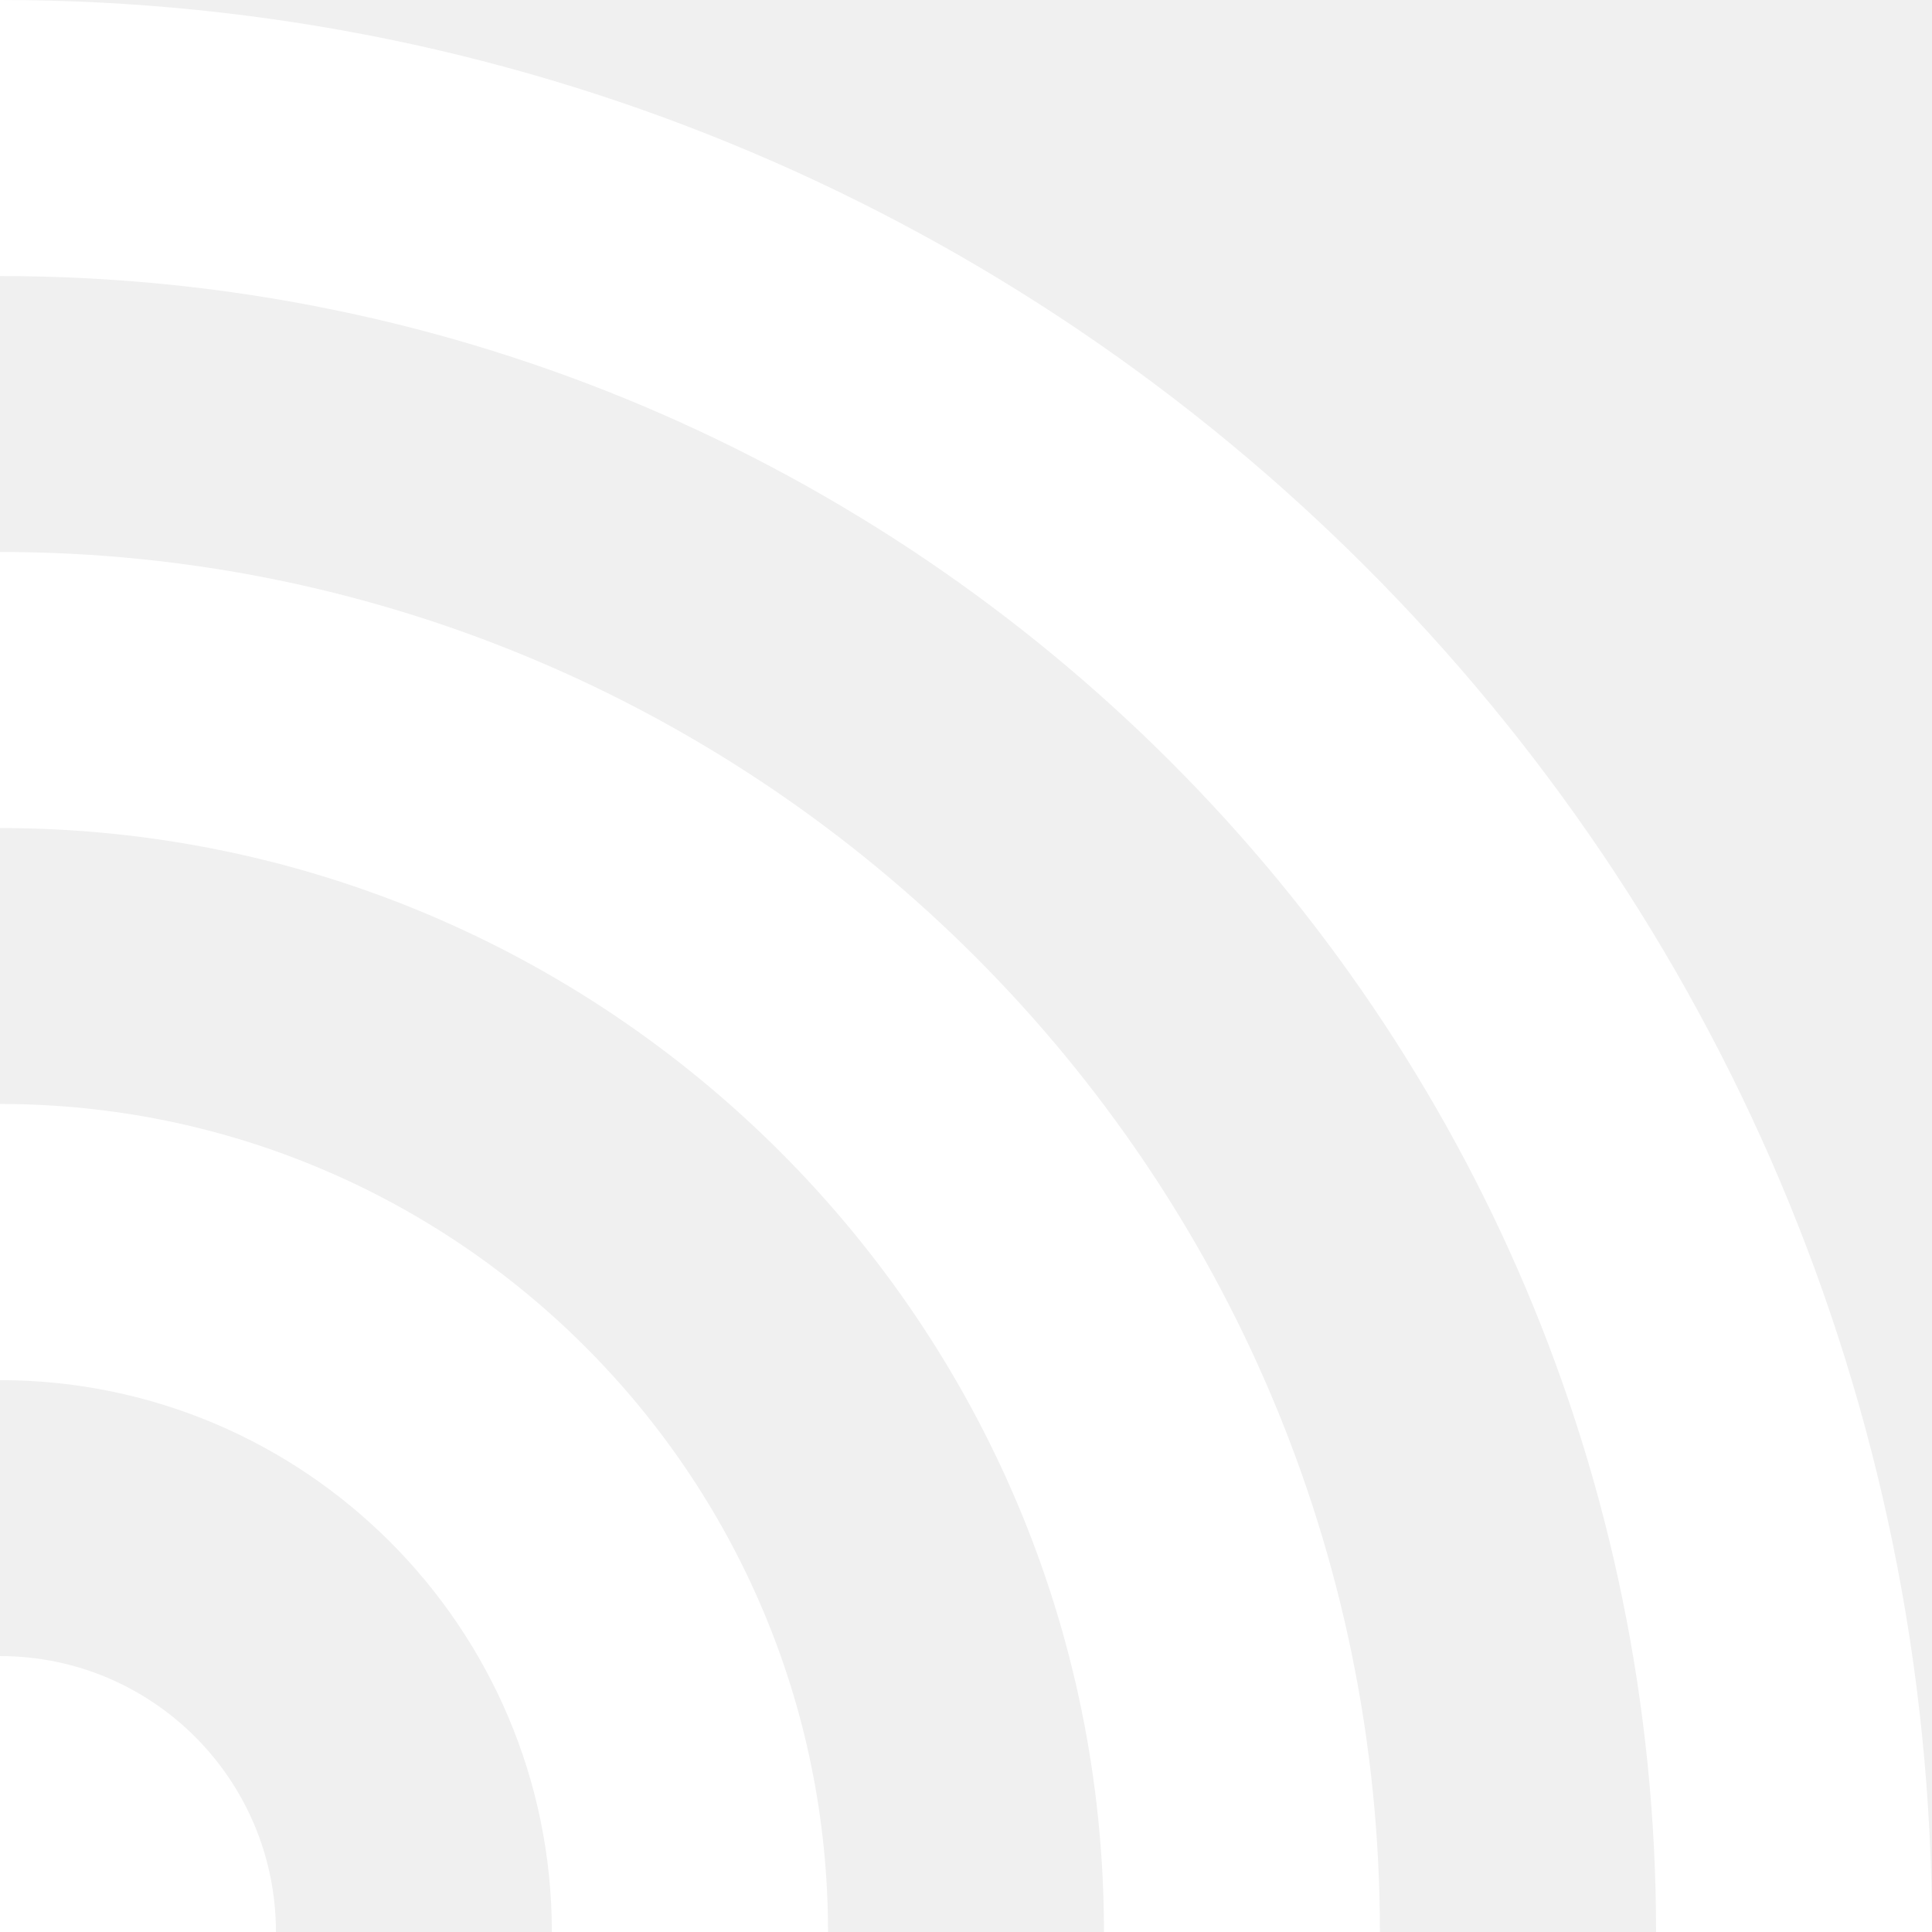
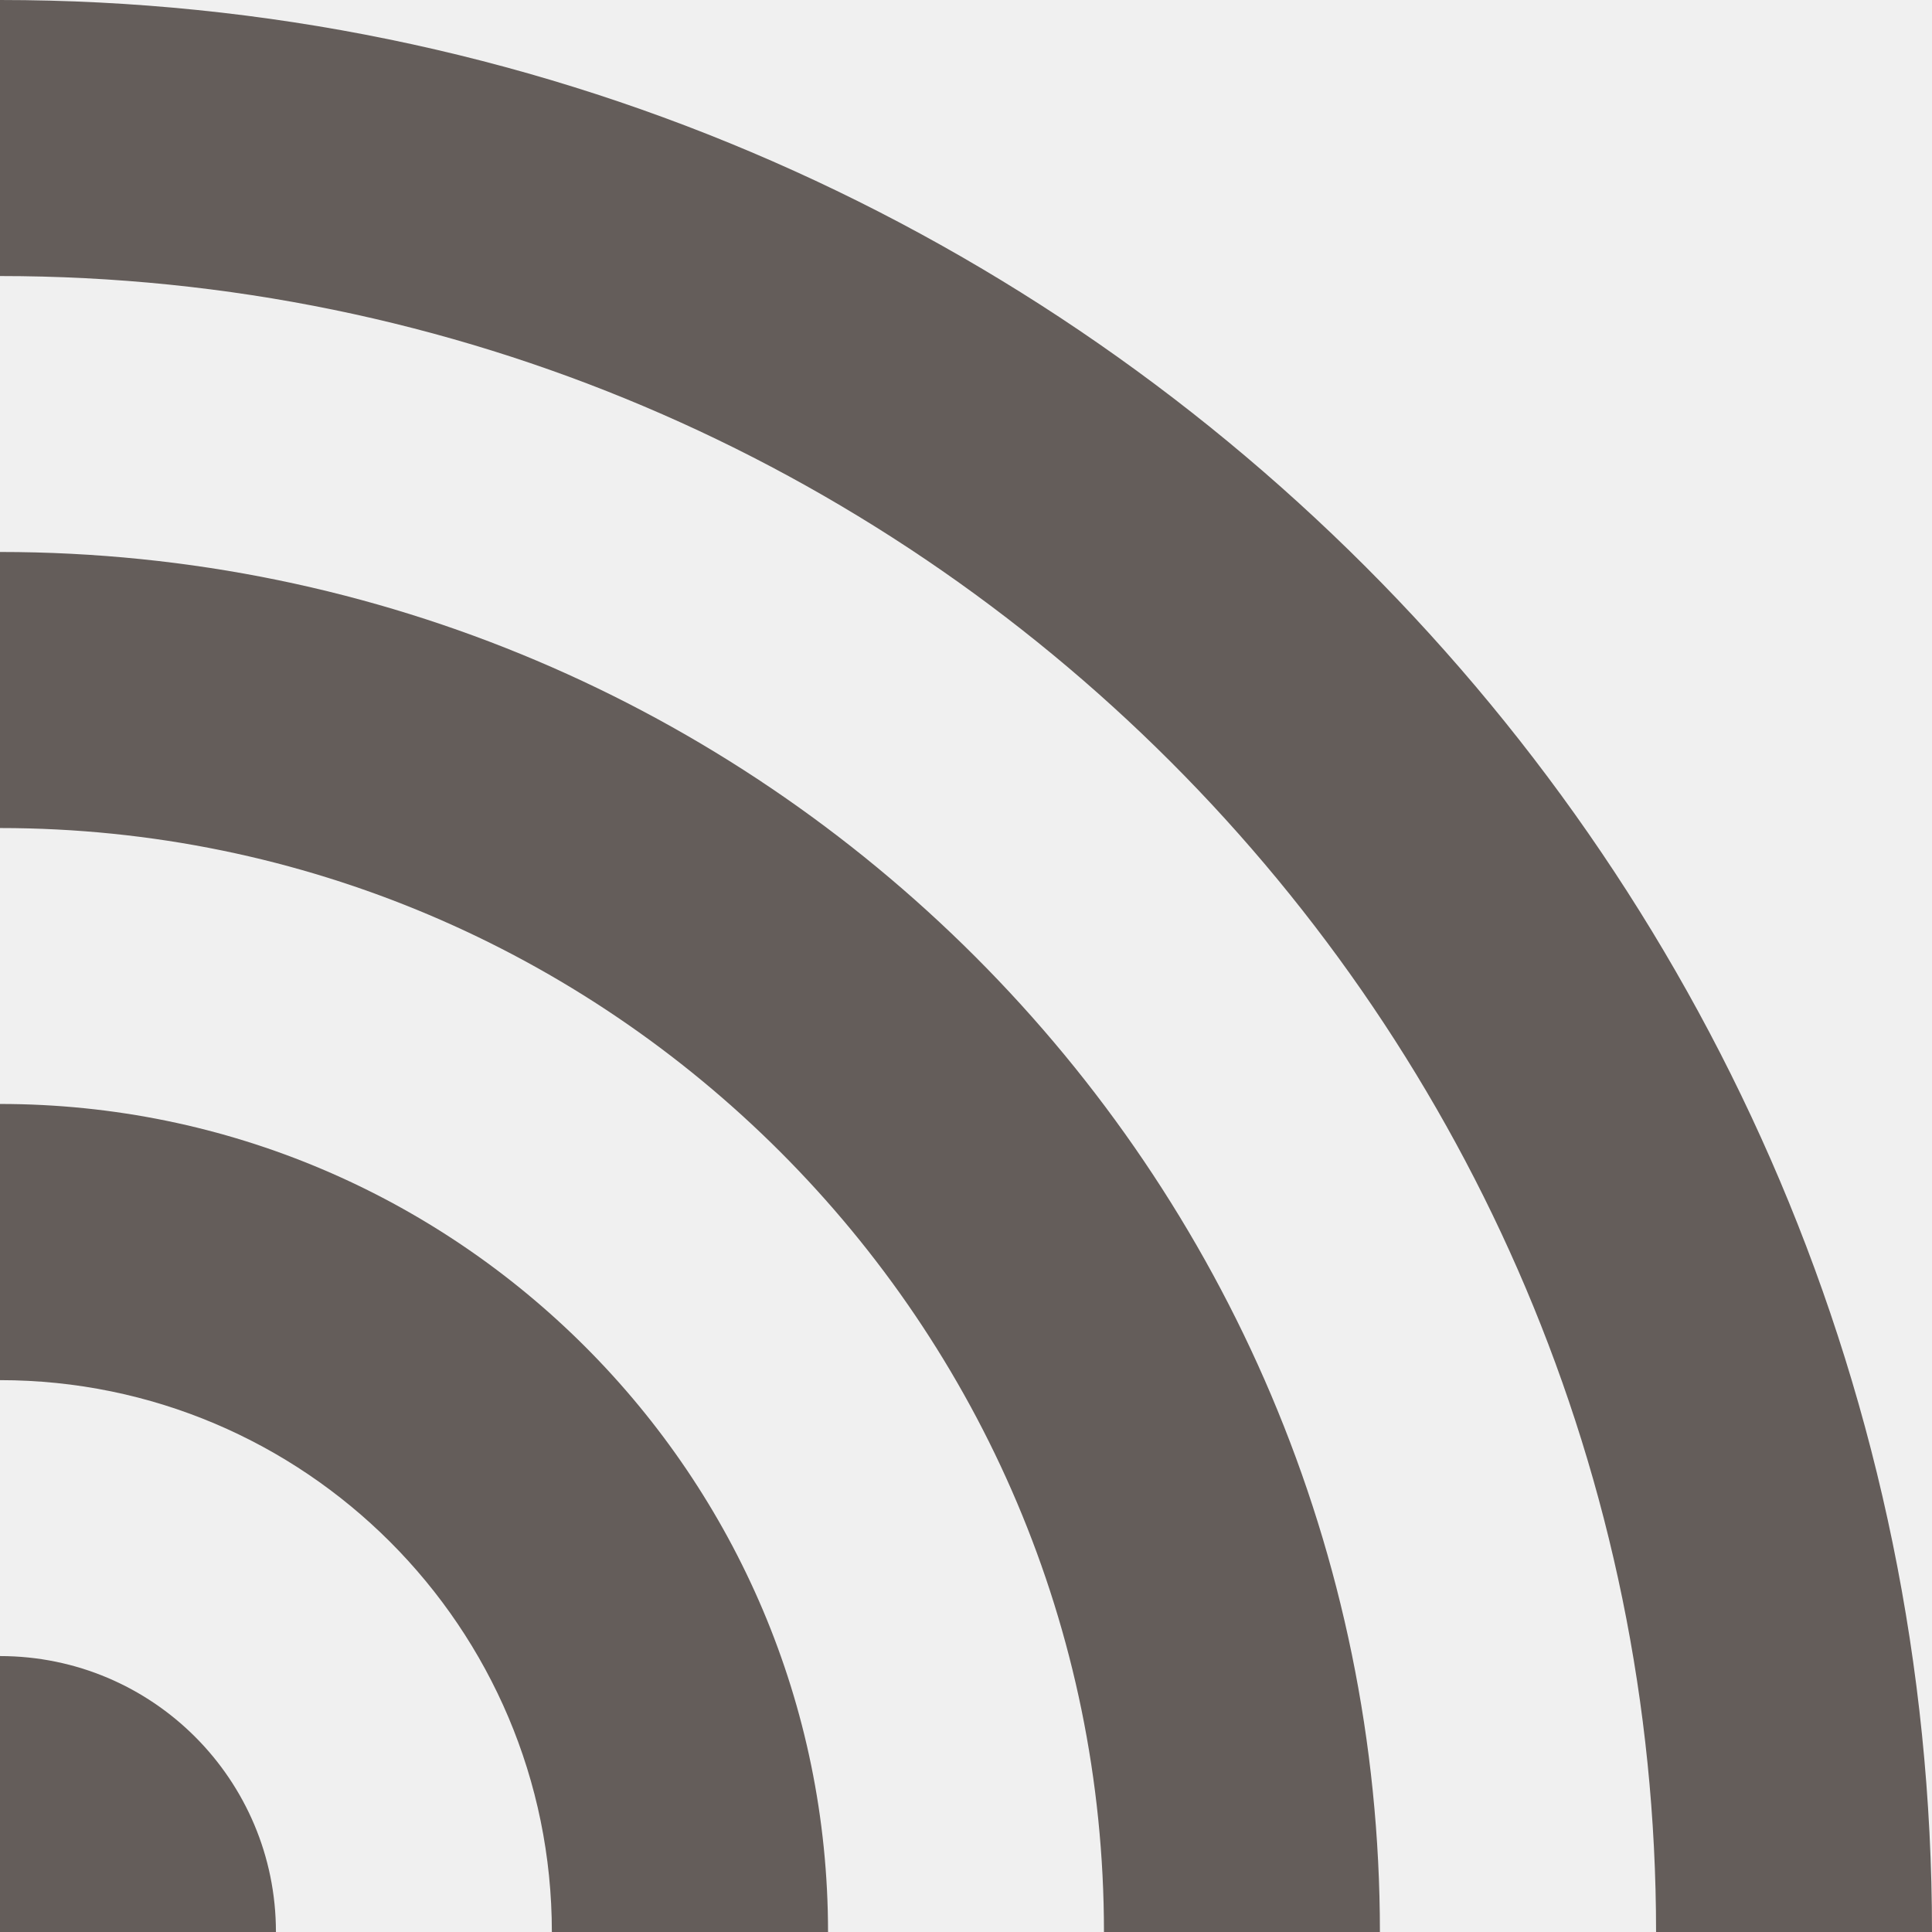
<svg xmlns="http://www.w3.org/2000/svg" width="100" height="100">
  <g>
-     <path d="m100,100h-14.282c0,-47.266 -38.452,-85.712 -85.718,-85.712v-14.288c55.127,0 100,44.861 100,100l0,0z" fill="#FFFFFF" />
-     <path d="m42.859,100h-14.295c0,-15.76 -12.804,-28.564 -28.564,-28.564v-14.295c23.633,0 42.859,19.226 42.859,42.859l0,0z" fill="#FFFFFF" />
-     <path d="m71.424,100h-14.283c0,-31.506 -25.646,-57.141 -57.141,-57.141v-14.289c39.38,0 71.424,32.05 71.424,71.43l0,0z" fill="#FFFFFF" />
-     <path d="m14.282,100c0,-7.886 -6.384,-14.282 -14.282,-14.282v14.282h14.282l0,0z" fill="#FFFFFF" />
+     <path fill="#645D5A" d="m100,100h-14.282c0,-47.266 -38.452,-85.712 -85.718,-85.712v-14.288c55.127,0 100,44.861 100,100l0,0z" />
+     <path fill="#645D5A" d="m42.859,100h-14.295c0,-15.76 -12.804,-28.564 -28.564,-28.564v-14.295c23.633,0 42.859,19.226 42.859,42.859l0,0z" />
+     <path fill="#645D5A" d="m71.424,100h-14.283c0,-31.506 -25.646,-57.141 -57.141,-57.141v-14.289c39.38,0 71.424,32.05 71.424,71.43l0,0l-0,0l-0,0z" />
+     <path fill="#645D5A" d="m14.282,100c0,-7.886 -6.384,-14.282 -14.282,-14.282v14.282h14.282l0,0z" />
  </g>
</svg>
